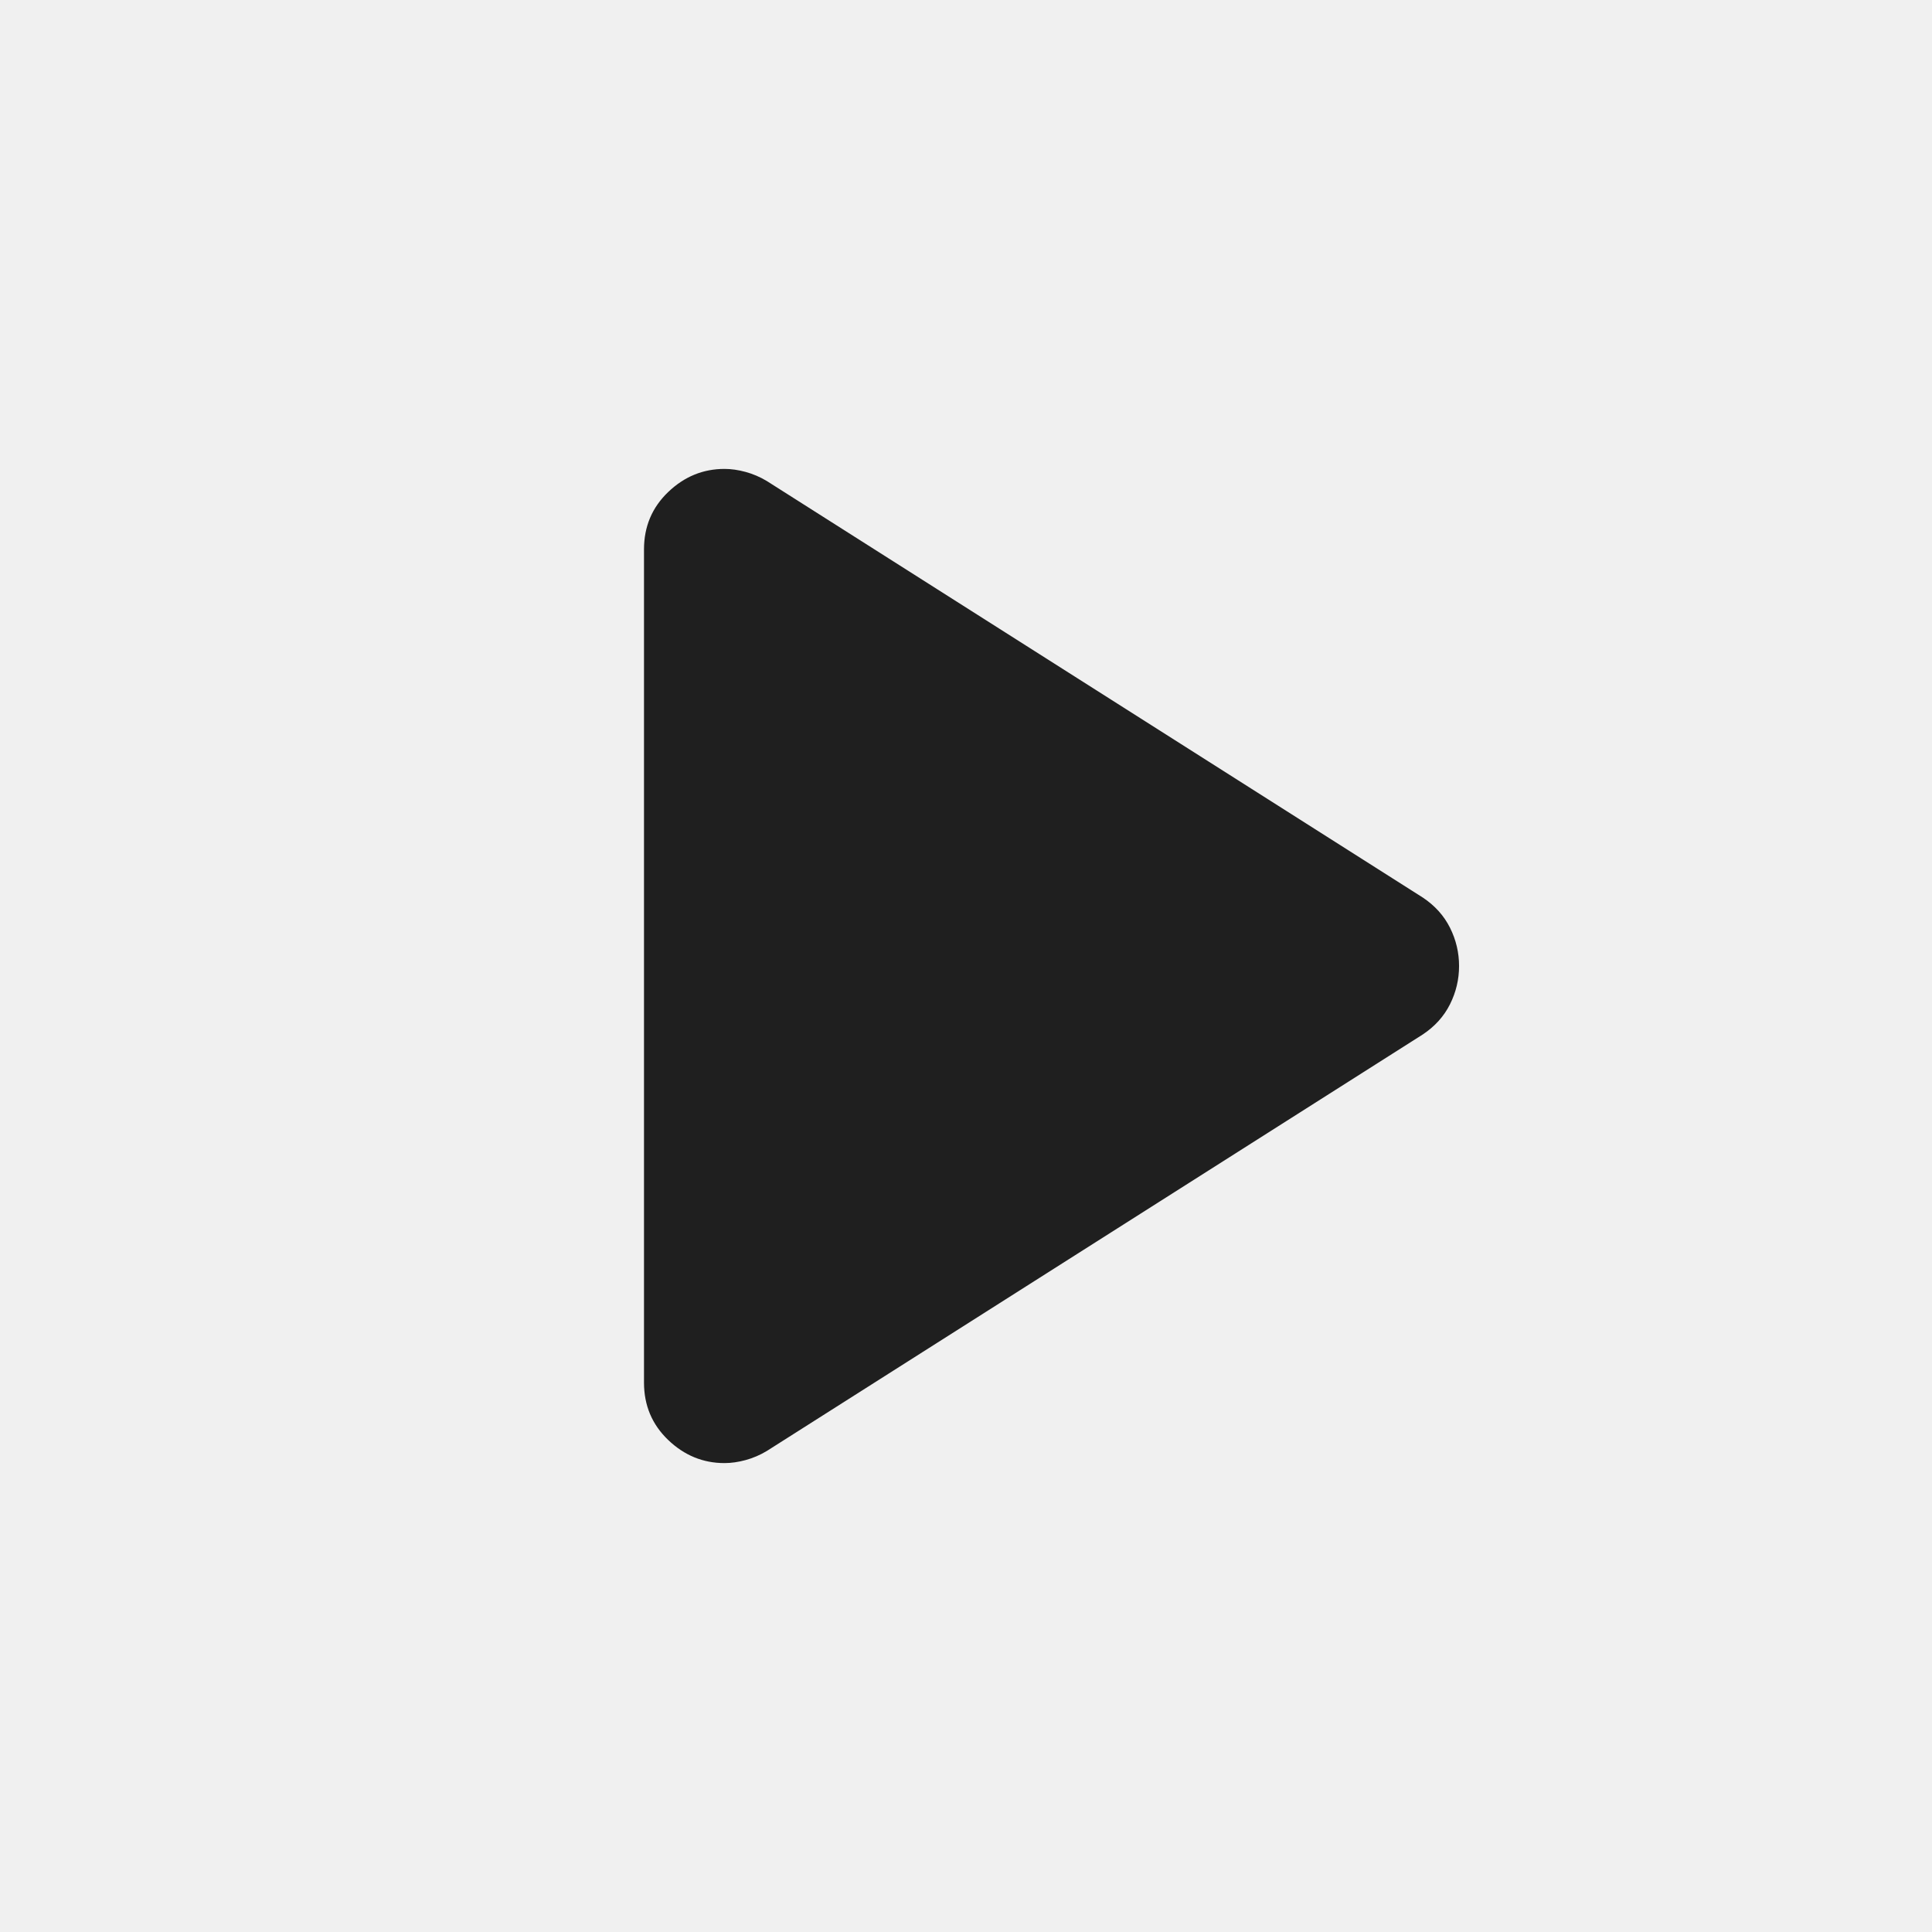
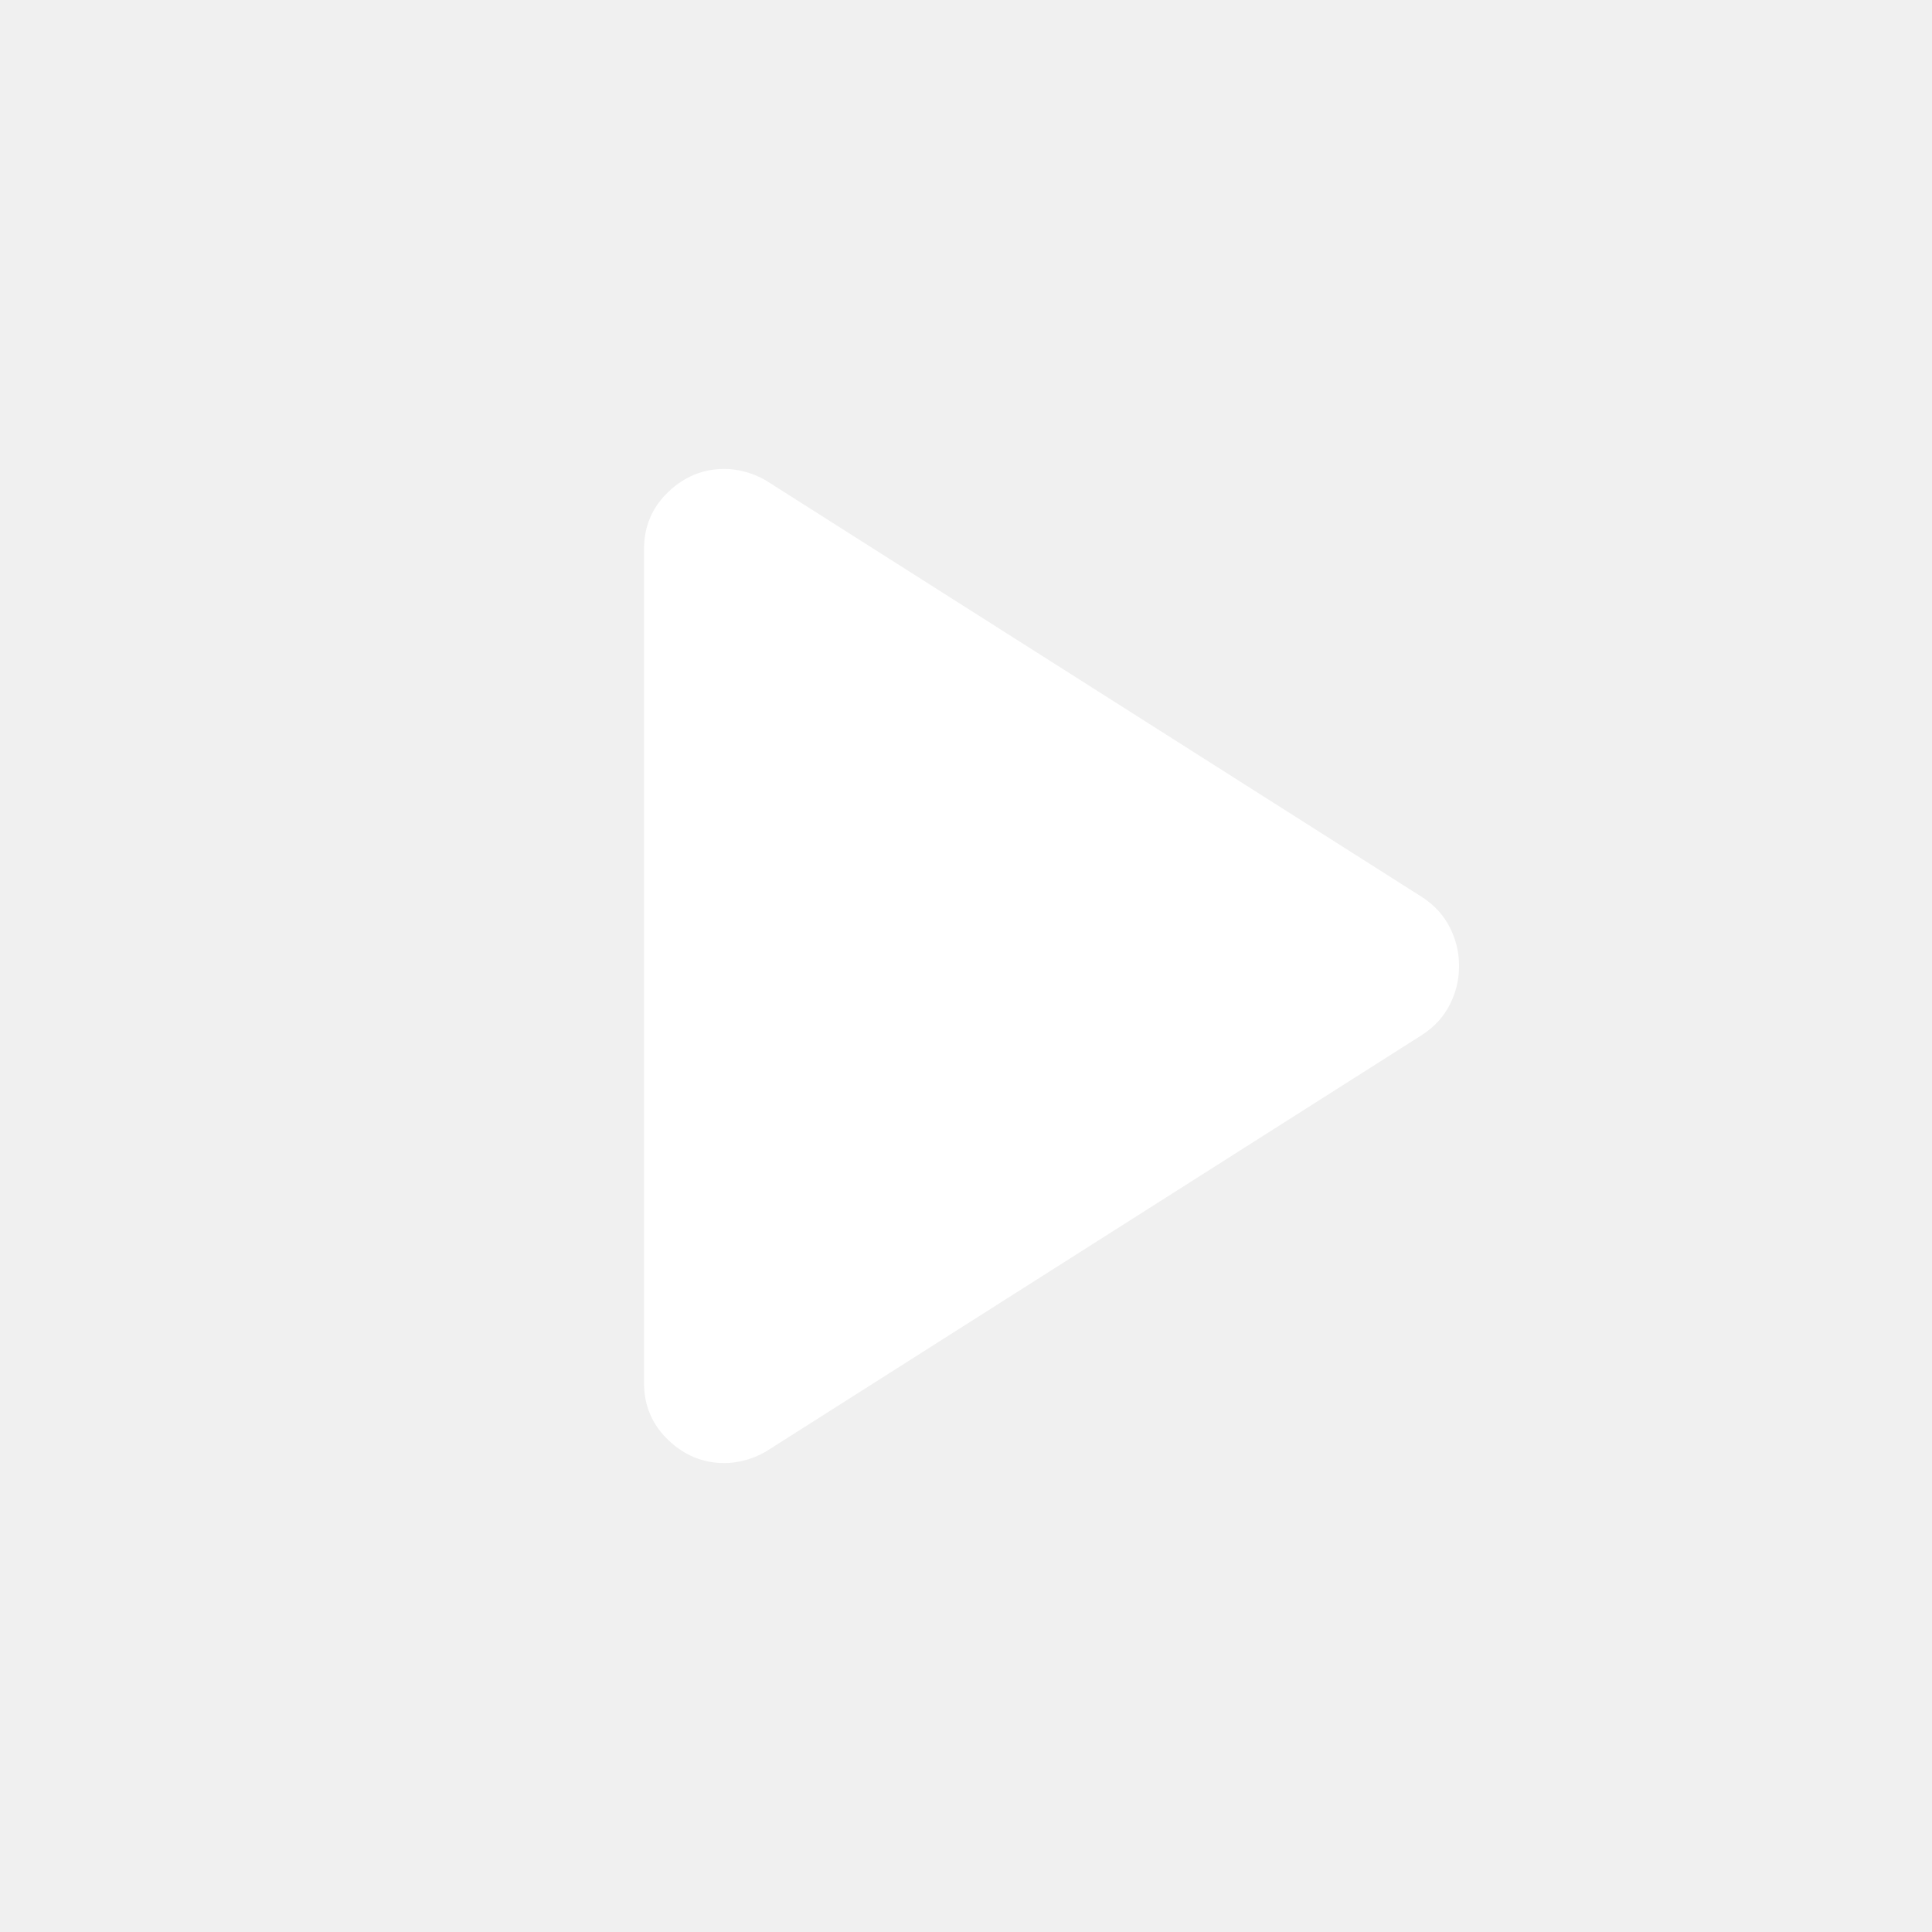
- <svg xmlns="http://www.w3.org/2000/svg" height="24px" viewBox="0 -960 960 960" width="24px" fill="#1f1f1f">
+ <svg xmlns="http://www.w3.org/2000/svg" height="24px" viewBox="0 -960 960 960" width="24px" fill="#ffffff">
  <path d="M320-273v-414q0-17 12-28.5t28-11.5q5 0 10.5 1.5T381-721l326 207q9 6 13.5 15t4.5 19q0 10-4.5 19T707-446L381-239q-5 3-10.5 4.5T360-233q-16 0-28-11.5T320-273Z" />
</svg>
